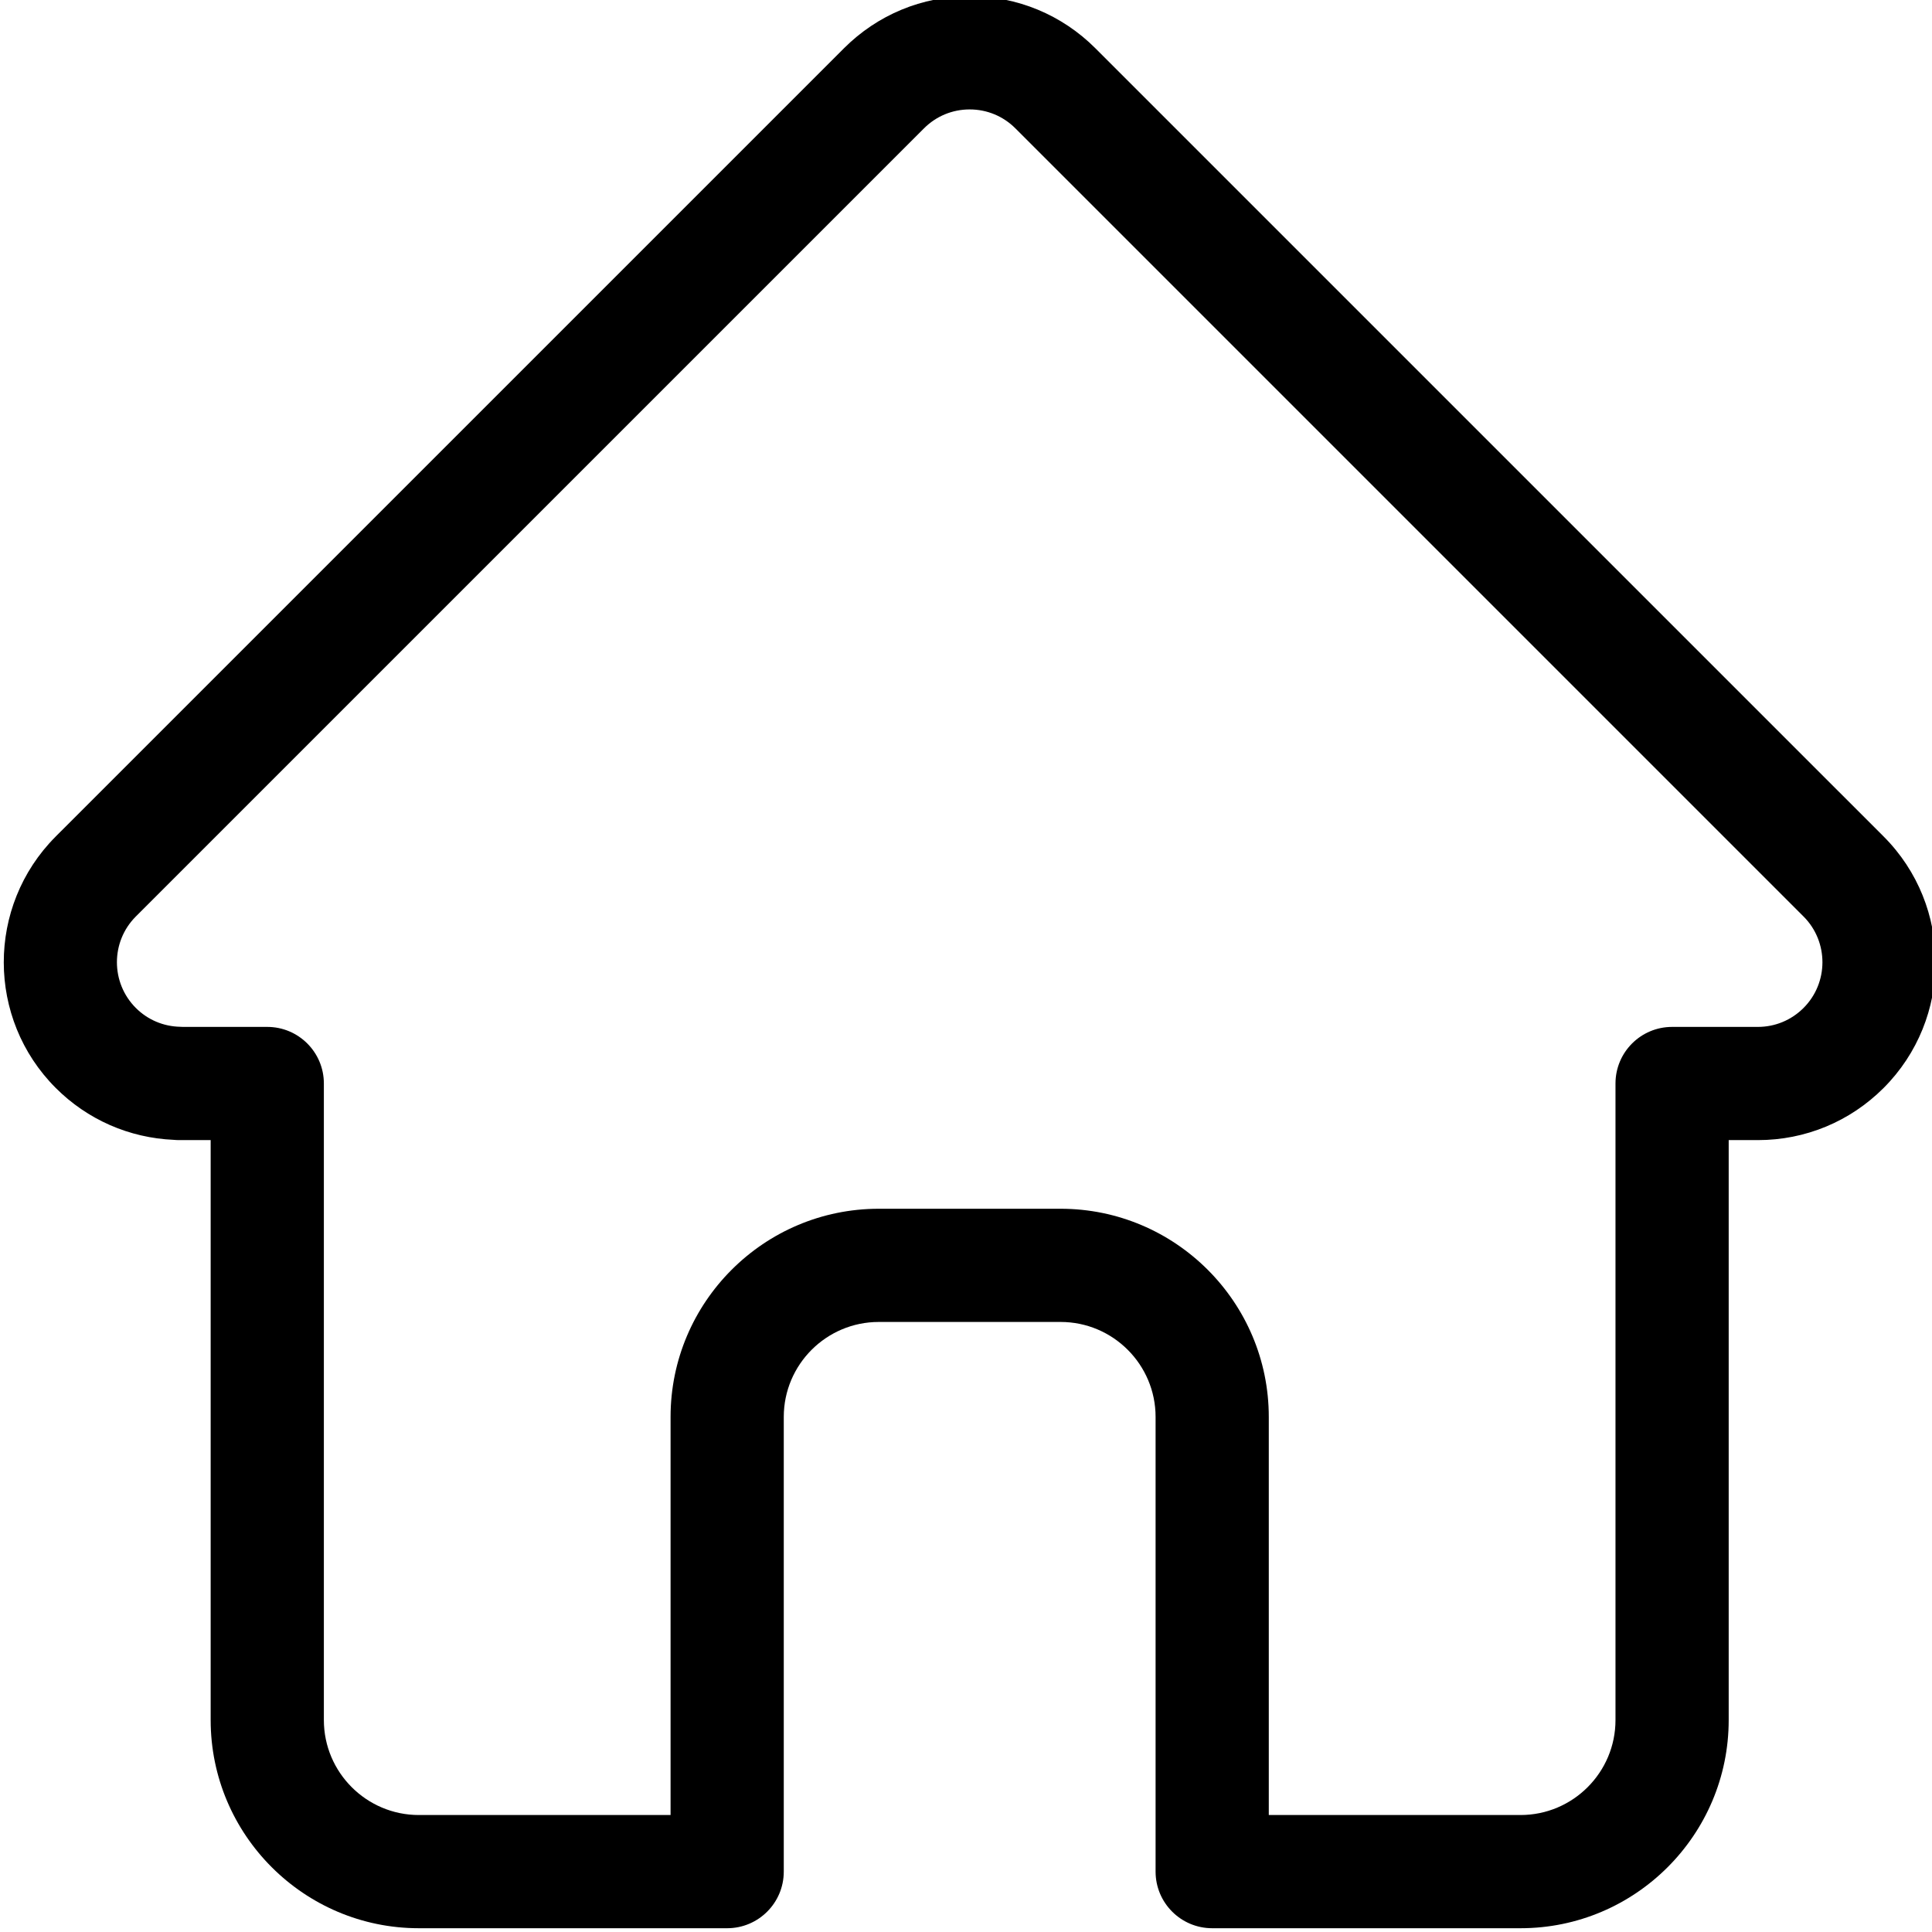
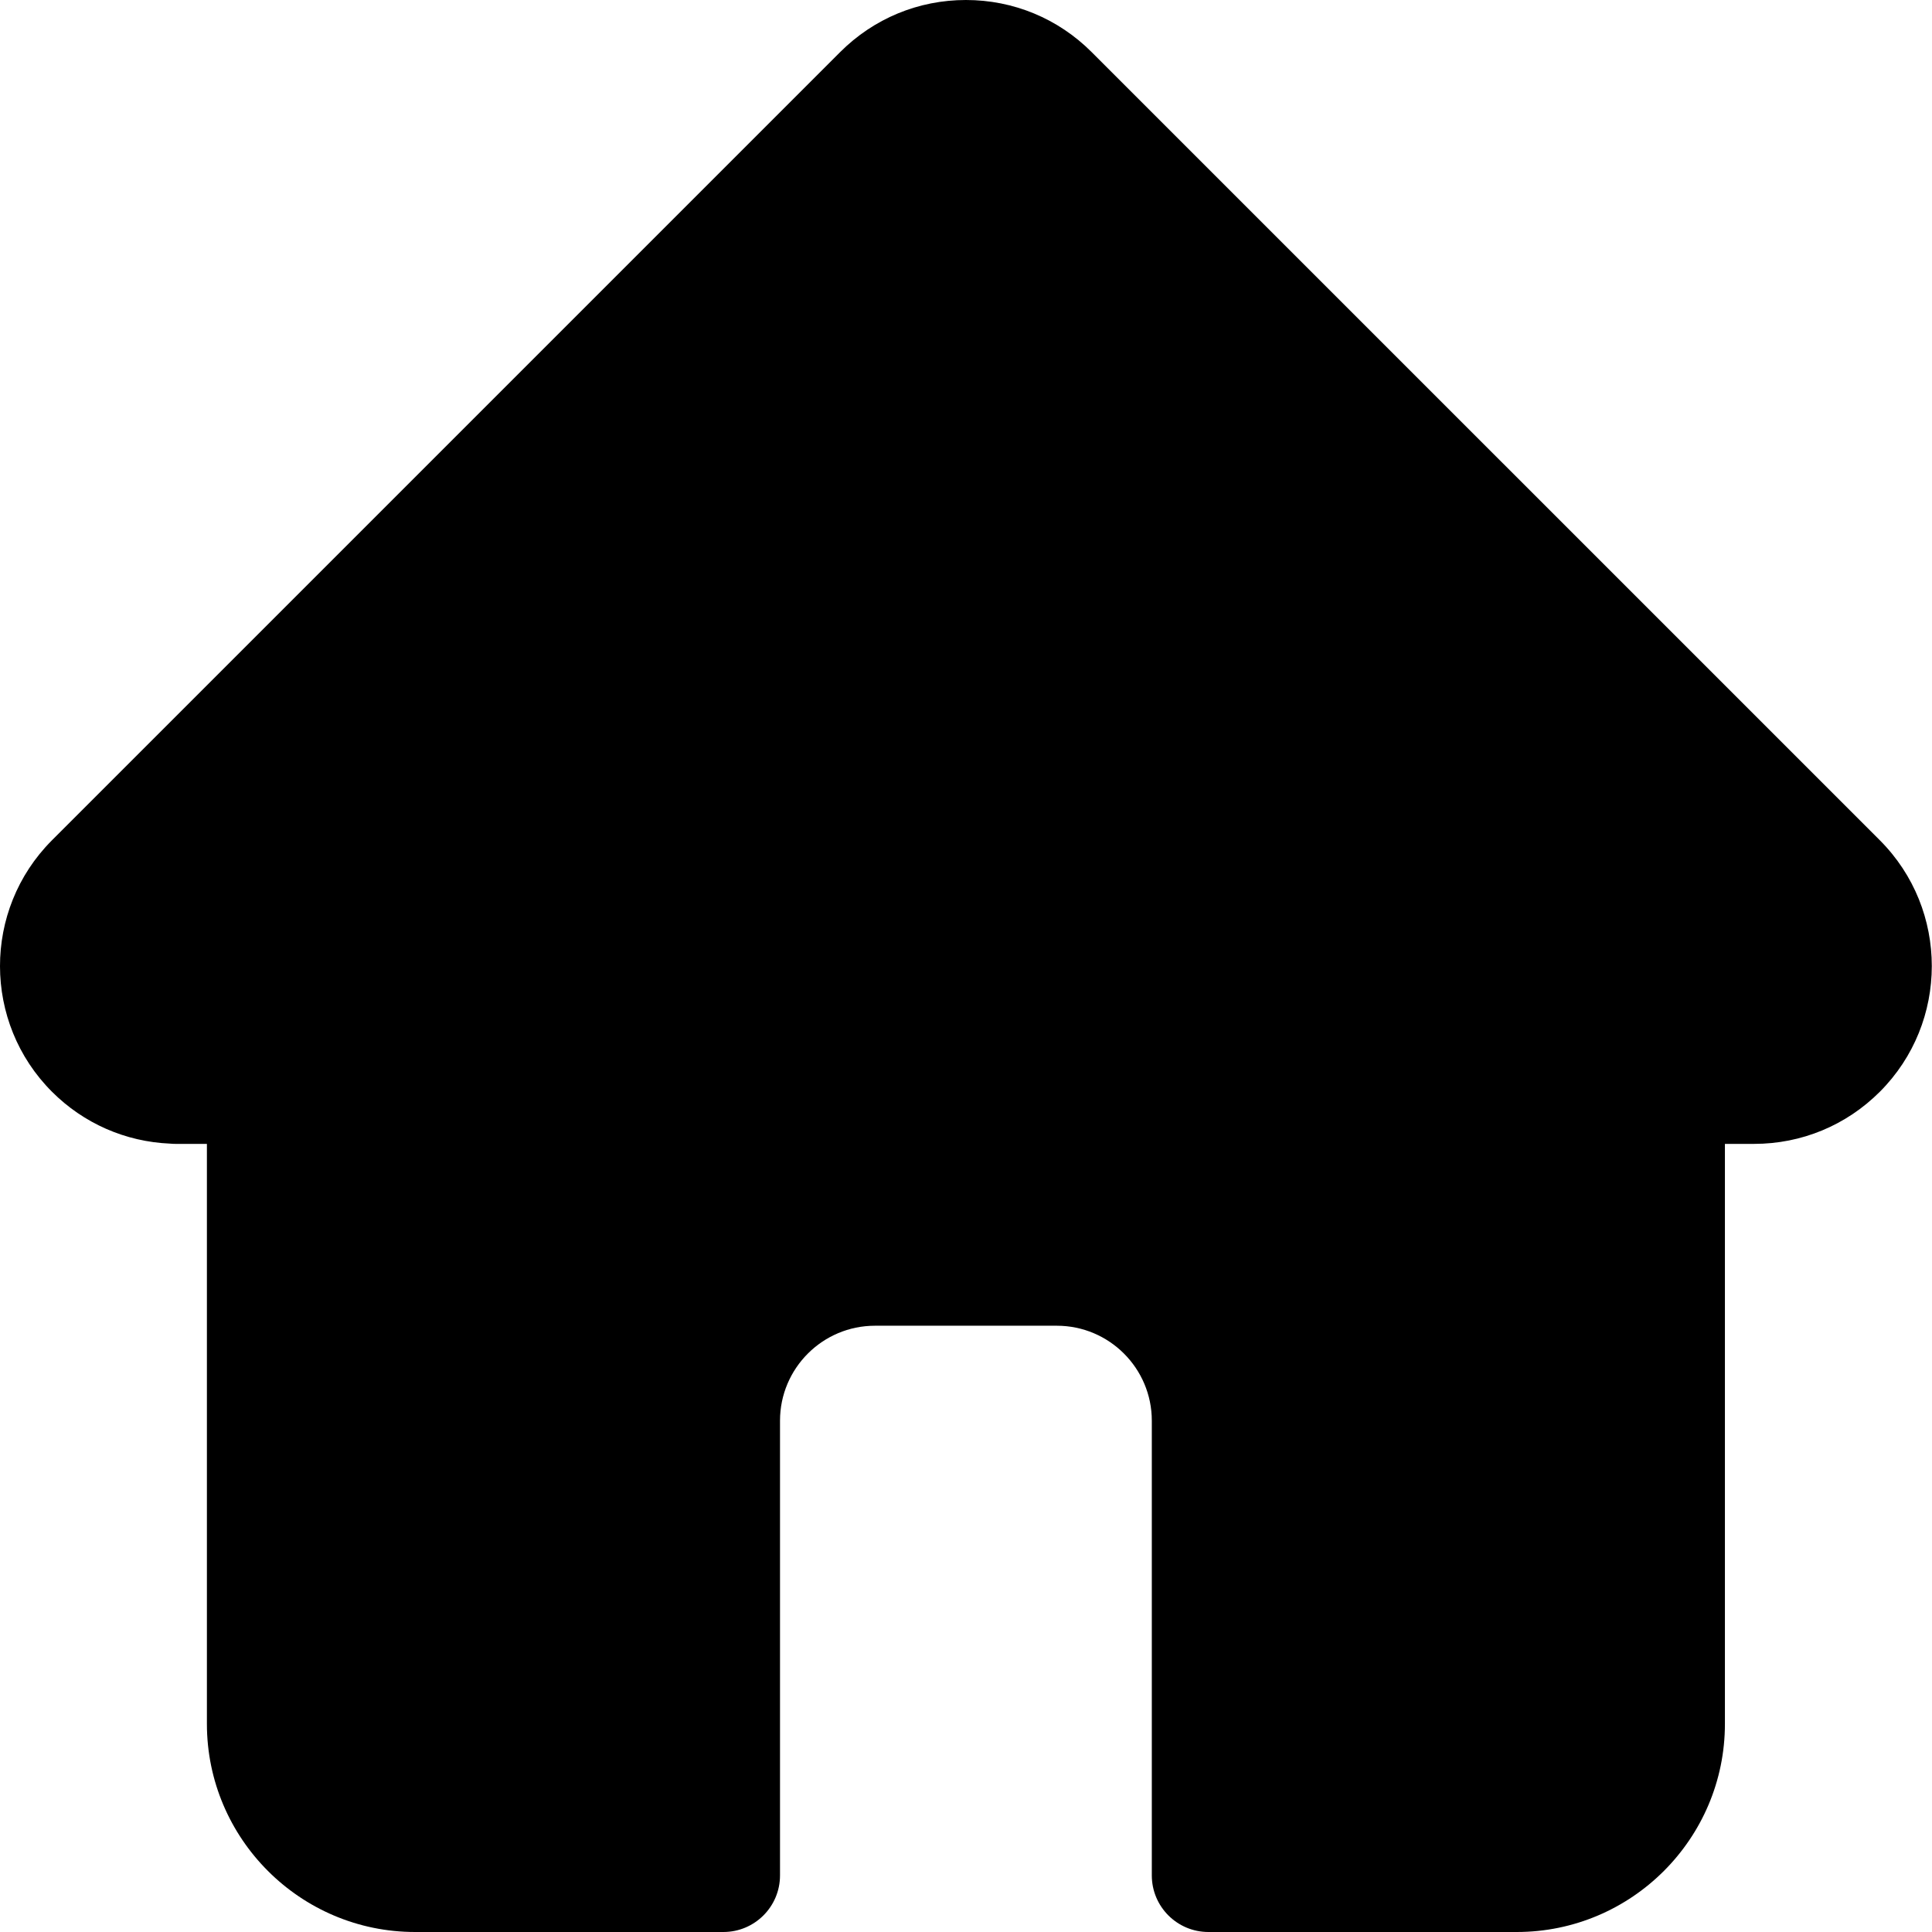
- <svg xmlns="http://www.w3.org/2000/svg" height="511pt" viewBox="0 1 511 511.999" width="511pt">
-   <path d="m498.699 222.695c-.016-.012-.027-.027-.039-.039l-208.855-208.848c-8.902-8.906-20.738-13.809-33.328-13.809-12.59 0-24.426 4.902-33.332 13.809l-208.746 208.742c-.07.07-.145.145-.211.215-18.281 18.387-18.25 48.219.09 66.559 8.379 8.383 19.441 13.234 31.273 13.746.484.047.969.07 1.457.07h8.32v153.695c0 30.418 24.75 55.164 55.168 55.164h81.711c8.285 0 15-6.719 15-15v-120.5c0-13.879 11.293-25.168 25.172-25.168h48.195c13.879 0 25.168 11.289 25.168 25.168v120.5c0 8.281 6.715 15 15 15h81.711c30.422 0 55.168-24.746 55.168-55.164v-153.695h7.719c12.586 0 24.422-4.902 33.332-13.812 18.359-18.367 18.367-48.254.027-66.633zm-21.242 45.422c-3.238 3.238-7.543 5.023-12.117 5.023h-22.719c-8.285 0-15 6.715-15 15v168.695c0 13.875-11.289 25.164-25.168 25.164h-66.711v-105.5c0-30.418-24.746-55.168-55.168-55.168h-48.195c-30.422 0-55.172 24.75-55.172 55.168v105.5h-66.711c-13.875 0-25.168-11.289-25.168-25.164v-168.695c0-8.285-6.715-15-15-15h-22.328c-.234-.016-.465-.027-.703-.031-4.469-.078-8.66-1.852-11.801-4.996-6.68-6.68-6.68-17.551 0-24.234.004 0 .004-.004.008-.008l.012-.012 208.848-208.84c3.234-3.238 7.535-5.02 12.113-5.02 4.574 0 8.875 1.781 12.113 5.02l208.801 208.797c.031.031.066.062.098.094 6.645 6.691 6.633 17.539-.031 24.207zm0 0" />
+ <svg xmlns="http://www.w3.org/2000/svg" height="512pt" viewBox="0 0 512 512" width="512pt">
+   <path d="m498.195 222.695c-.012-.012-.023-.023-.035-.035l-208.855-208.848c-8.902-8.906-20.738-13.812-33.328-13.812-12.59 0-24.426 4.902-33.332 13.809l-208.746 208.742c-.07.07-.141.145-.211.215-18.281 18.387-18.25 48.219.09 66.559 8.379 8.383 19.445 13.238 31.277 13.746.48.047.965.07 1.453.07h8.324v153.699c0 30.414 24.746 55.16 55.168 55.16h81.711c8.281 0 15-6.715 15-15v-120.5c0-13.879 11.289-25.168 25.168-25.168h48.195c13.879 0 25.168 11.289 25.168 25.168v120.5c0 8.285 6.715 15 15 15h81.711c30.422 0 55.168-24.746 55.168-55.16v-153.699h7.719c12.586 0 24.422-4.902 33.332-13.809 18.359-18.371 18.367-48.254.023-66.637zm0 0" />
</svg>
